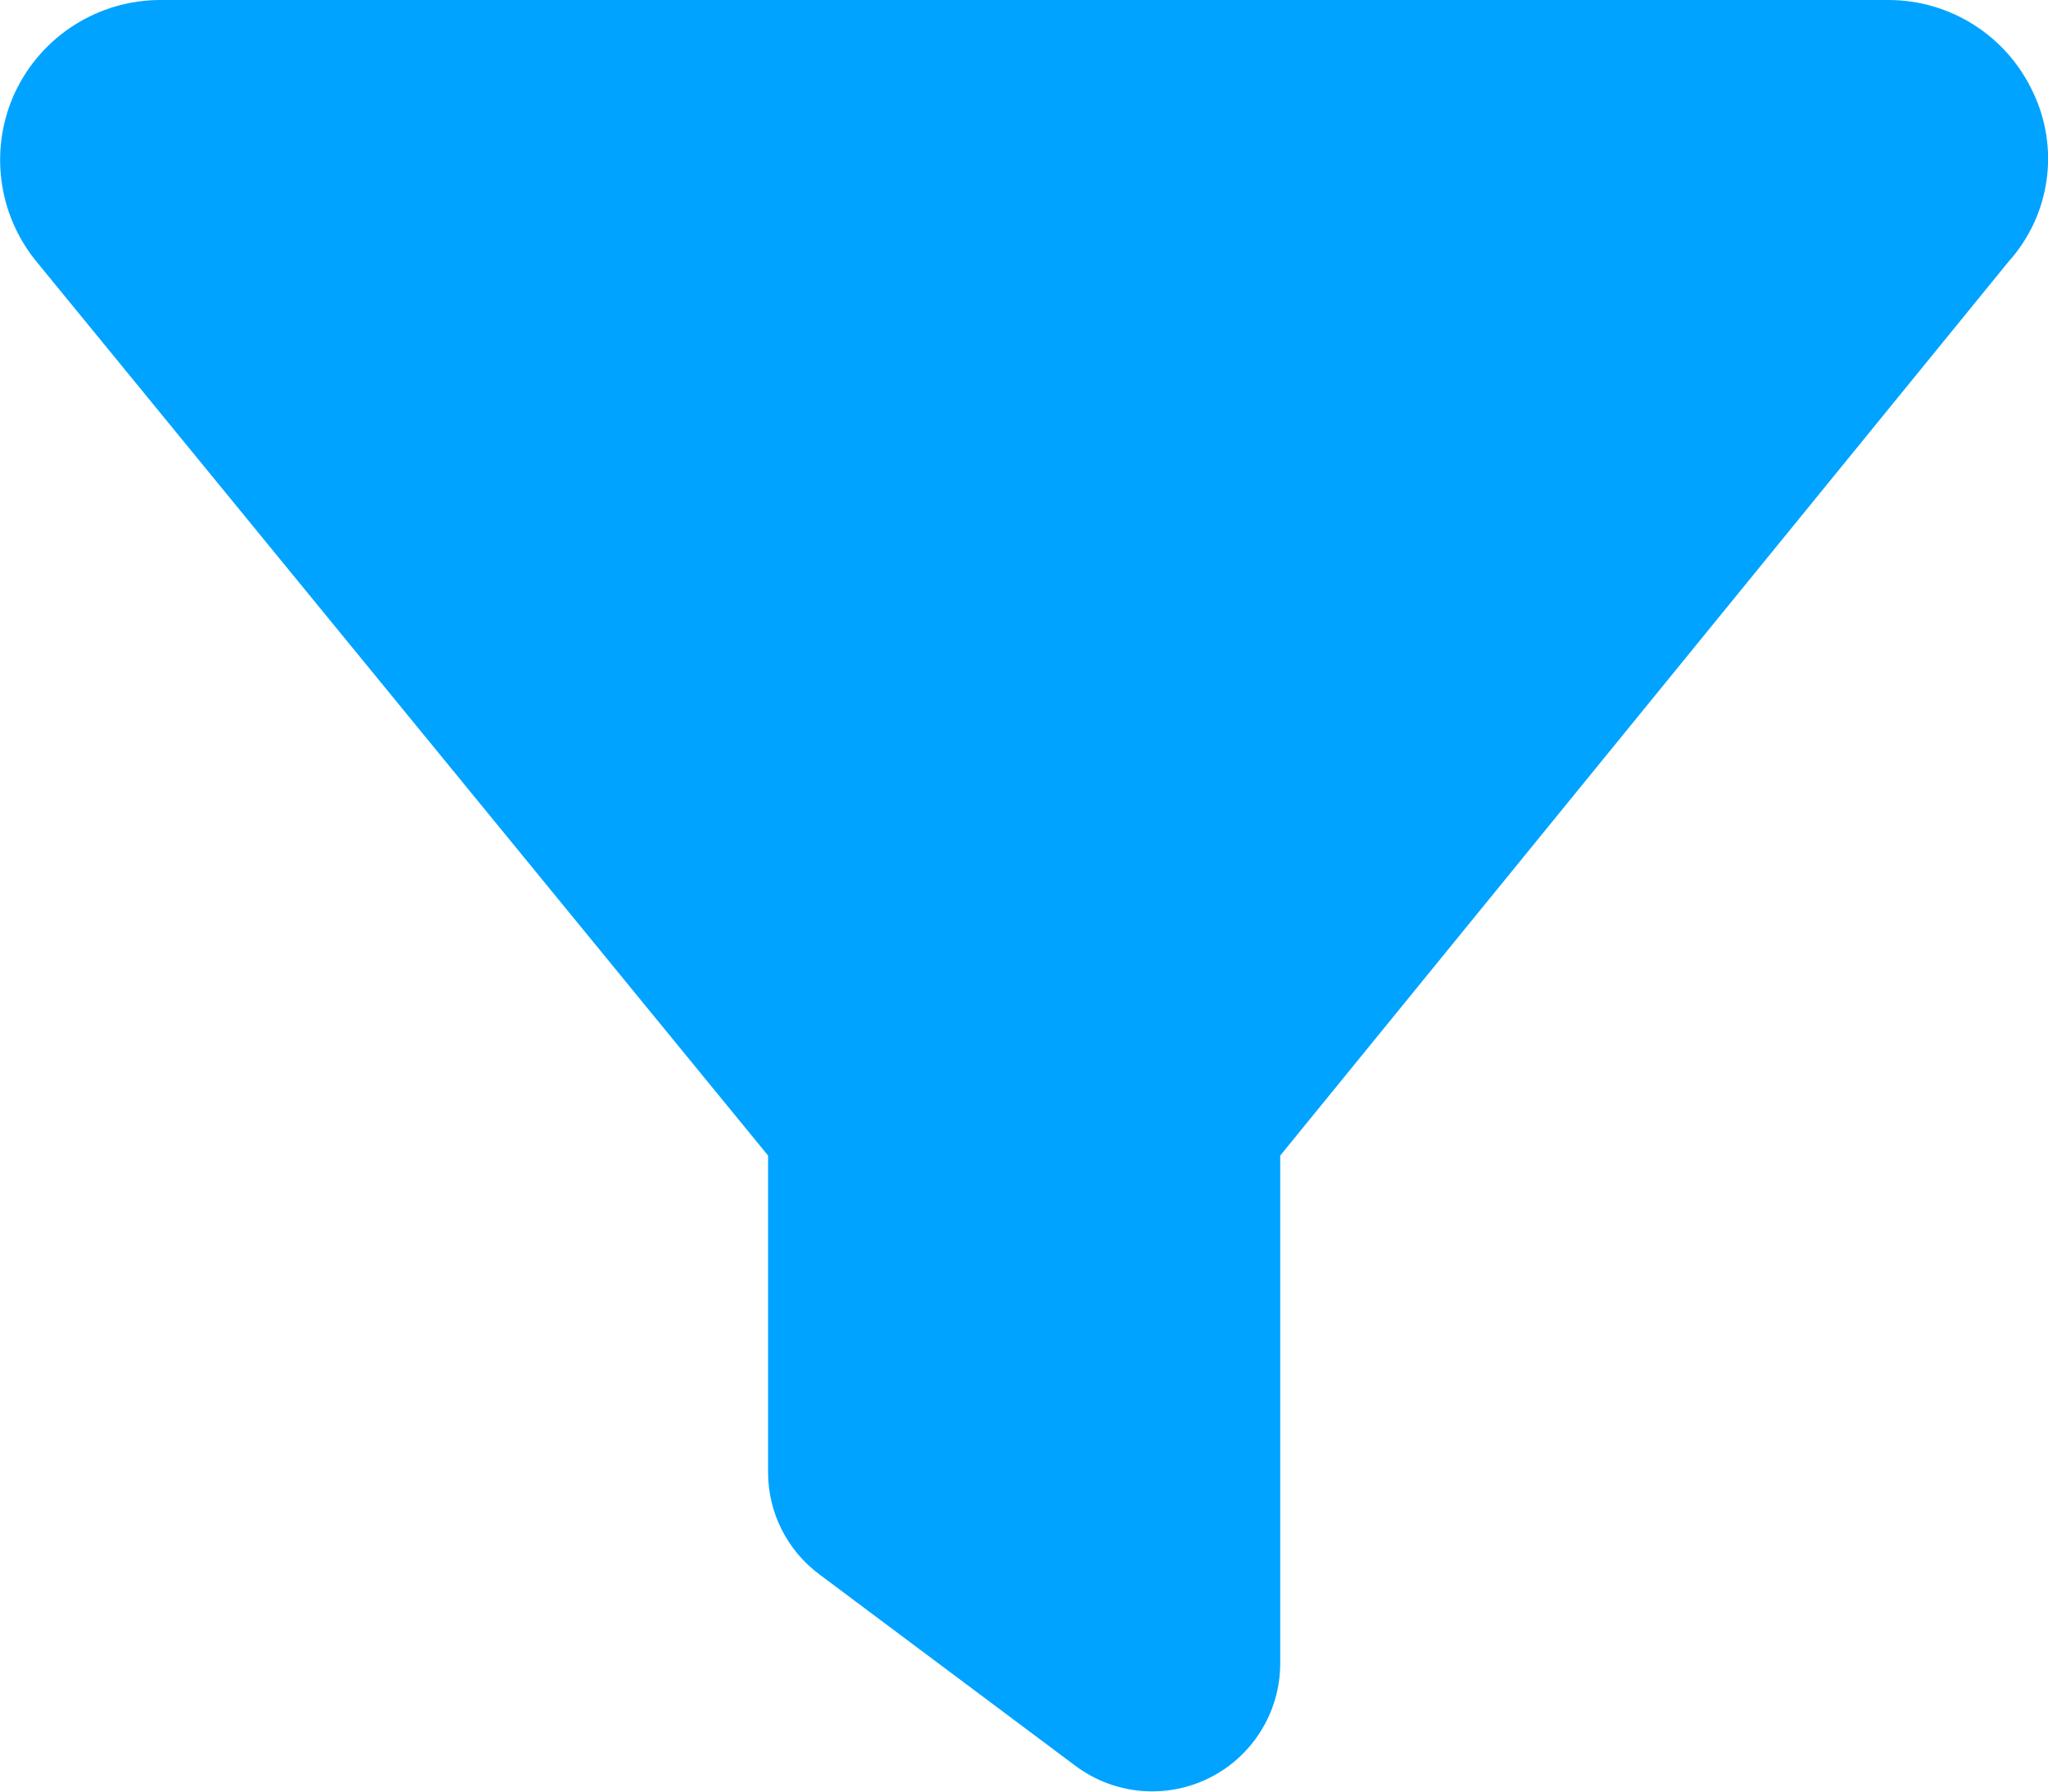
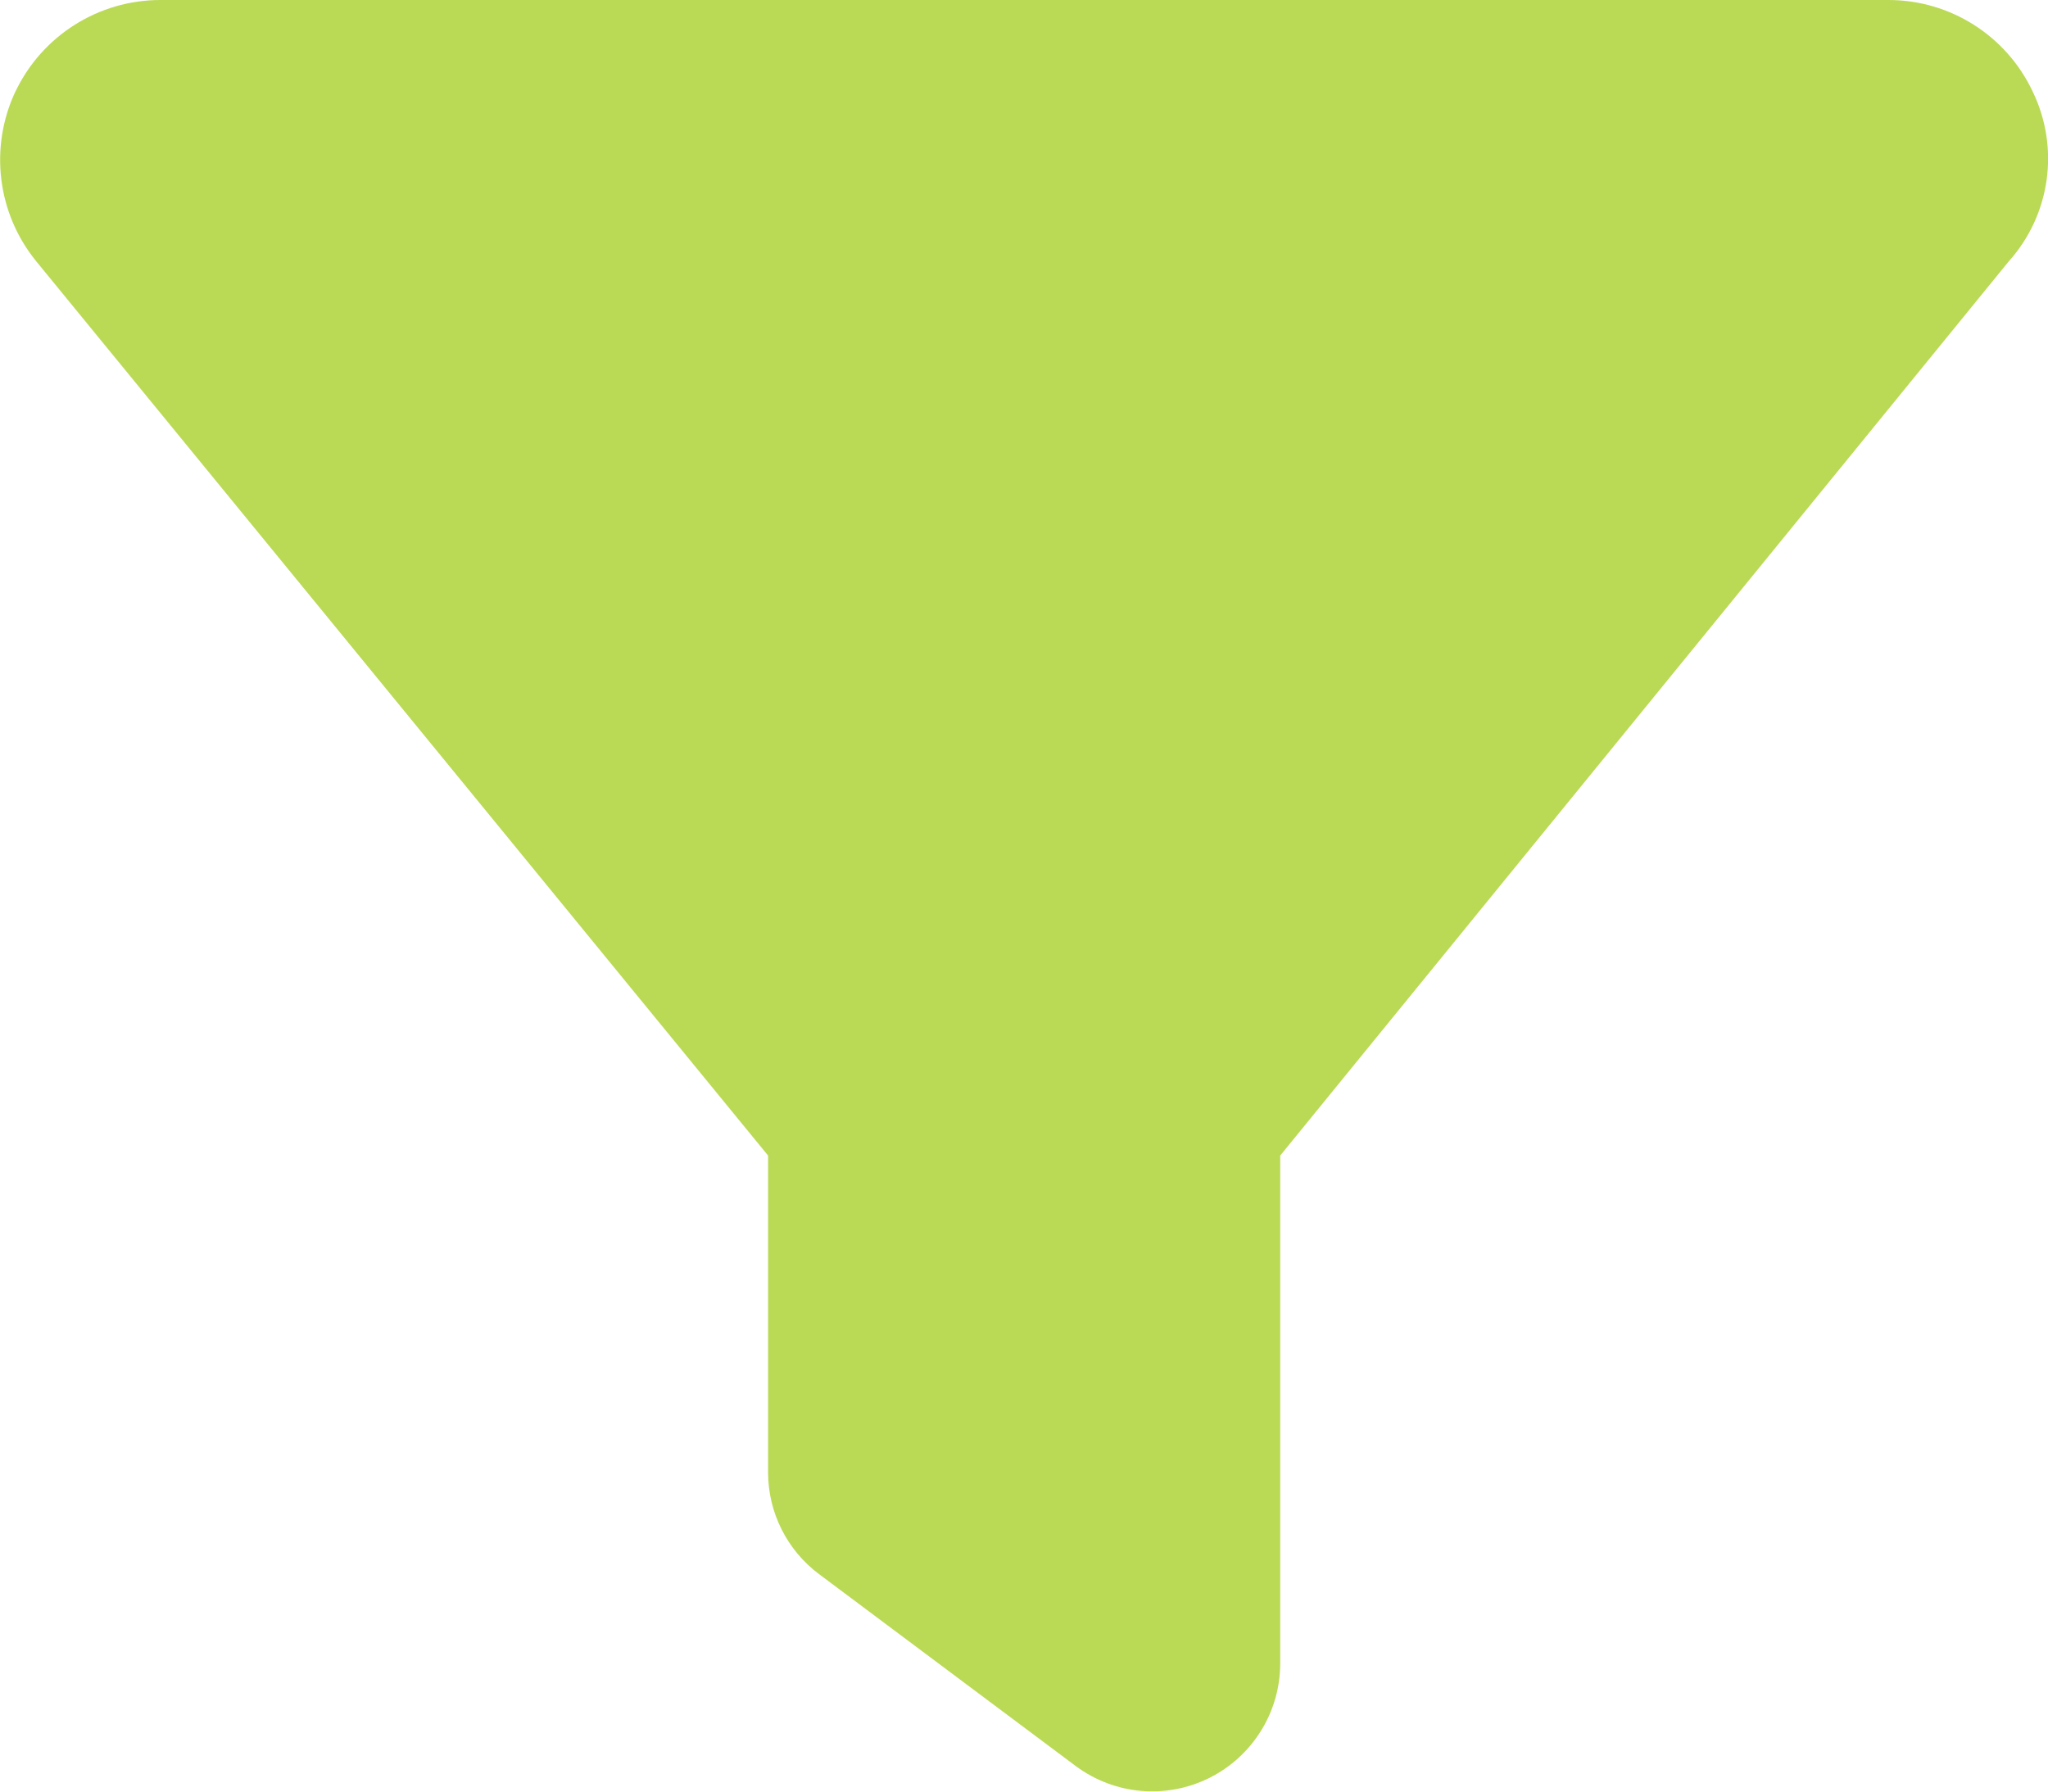
<svg xmlns="http://www.w3.org/2000/svg" width="14.028" height="12.276" viewBox="0 0 14.028 12.276">
-   <path id="filter-solid" d="M.106,32.627A1.1,1.1,0,0,1,1.1,32H12.934a1.092,1.092,0,0,1,.989.627,1.054,1.054,0,0,1-.164,1.164l-4.99,6.126V43.4a.877.877,0,0,1-1.4.7L5.612,42.786a.871.871,0,0,1-.351-.7V39.917L.248,33.79a1.1,1.1,0,0,1-.142-1.164Z" transform="translate(0 -32)" fill="#00a3ff" />
+   <path id="filter-solid" d="M.106,32.627A1.1,1.1,0,0,1,1.1,32H12.934a1.092,1.092,0,0,1,.989.627,1.054,1.054,0,0,1-.164,1.164l-4.99,6.126V43.4a.877.877,0,0,1-1.4.7L5.612,42.786a.871.871,0,0,1-.351-.7V39.917L.248,33.79a1.1,1.1,0,0,1-.142-1.164Z" transform="translate(0 -32)" fill="#BADA55" />
</svg>
